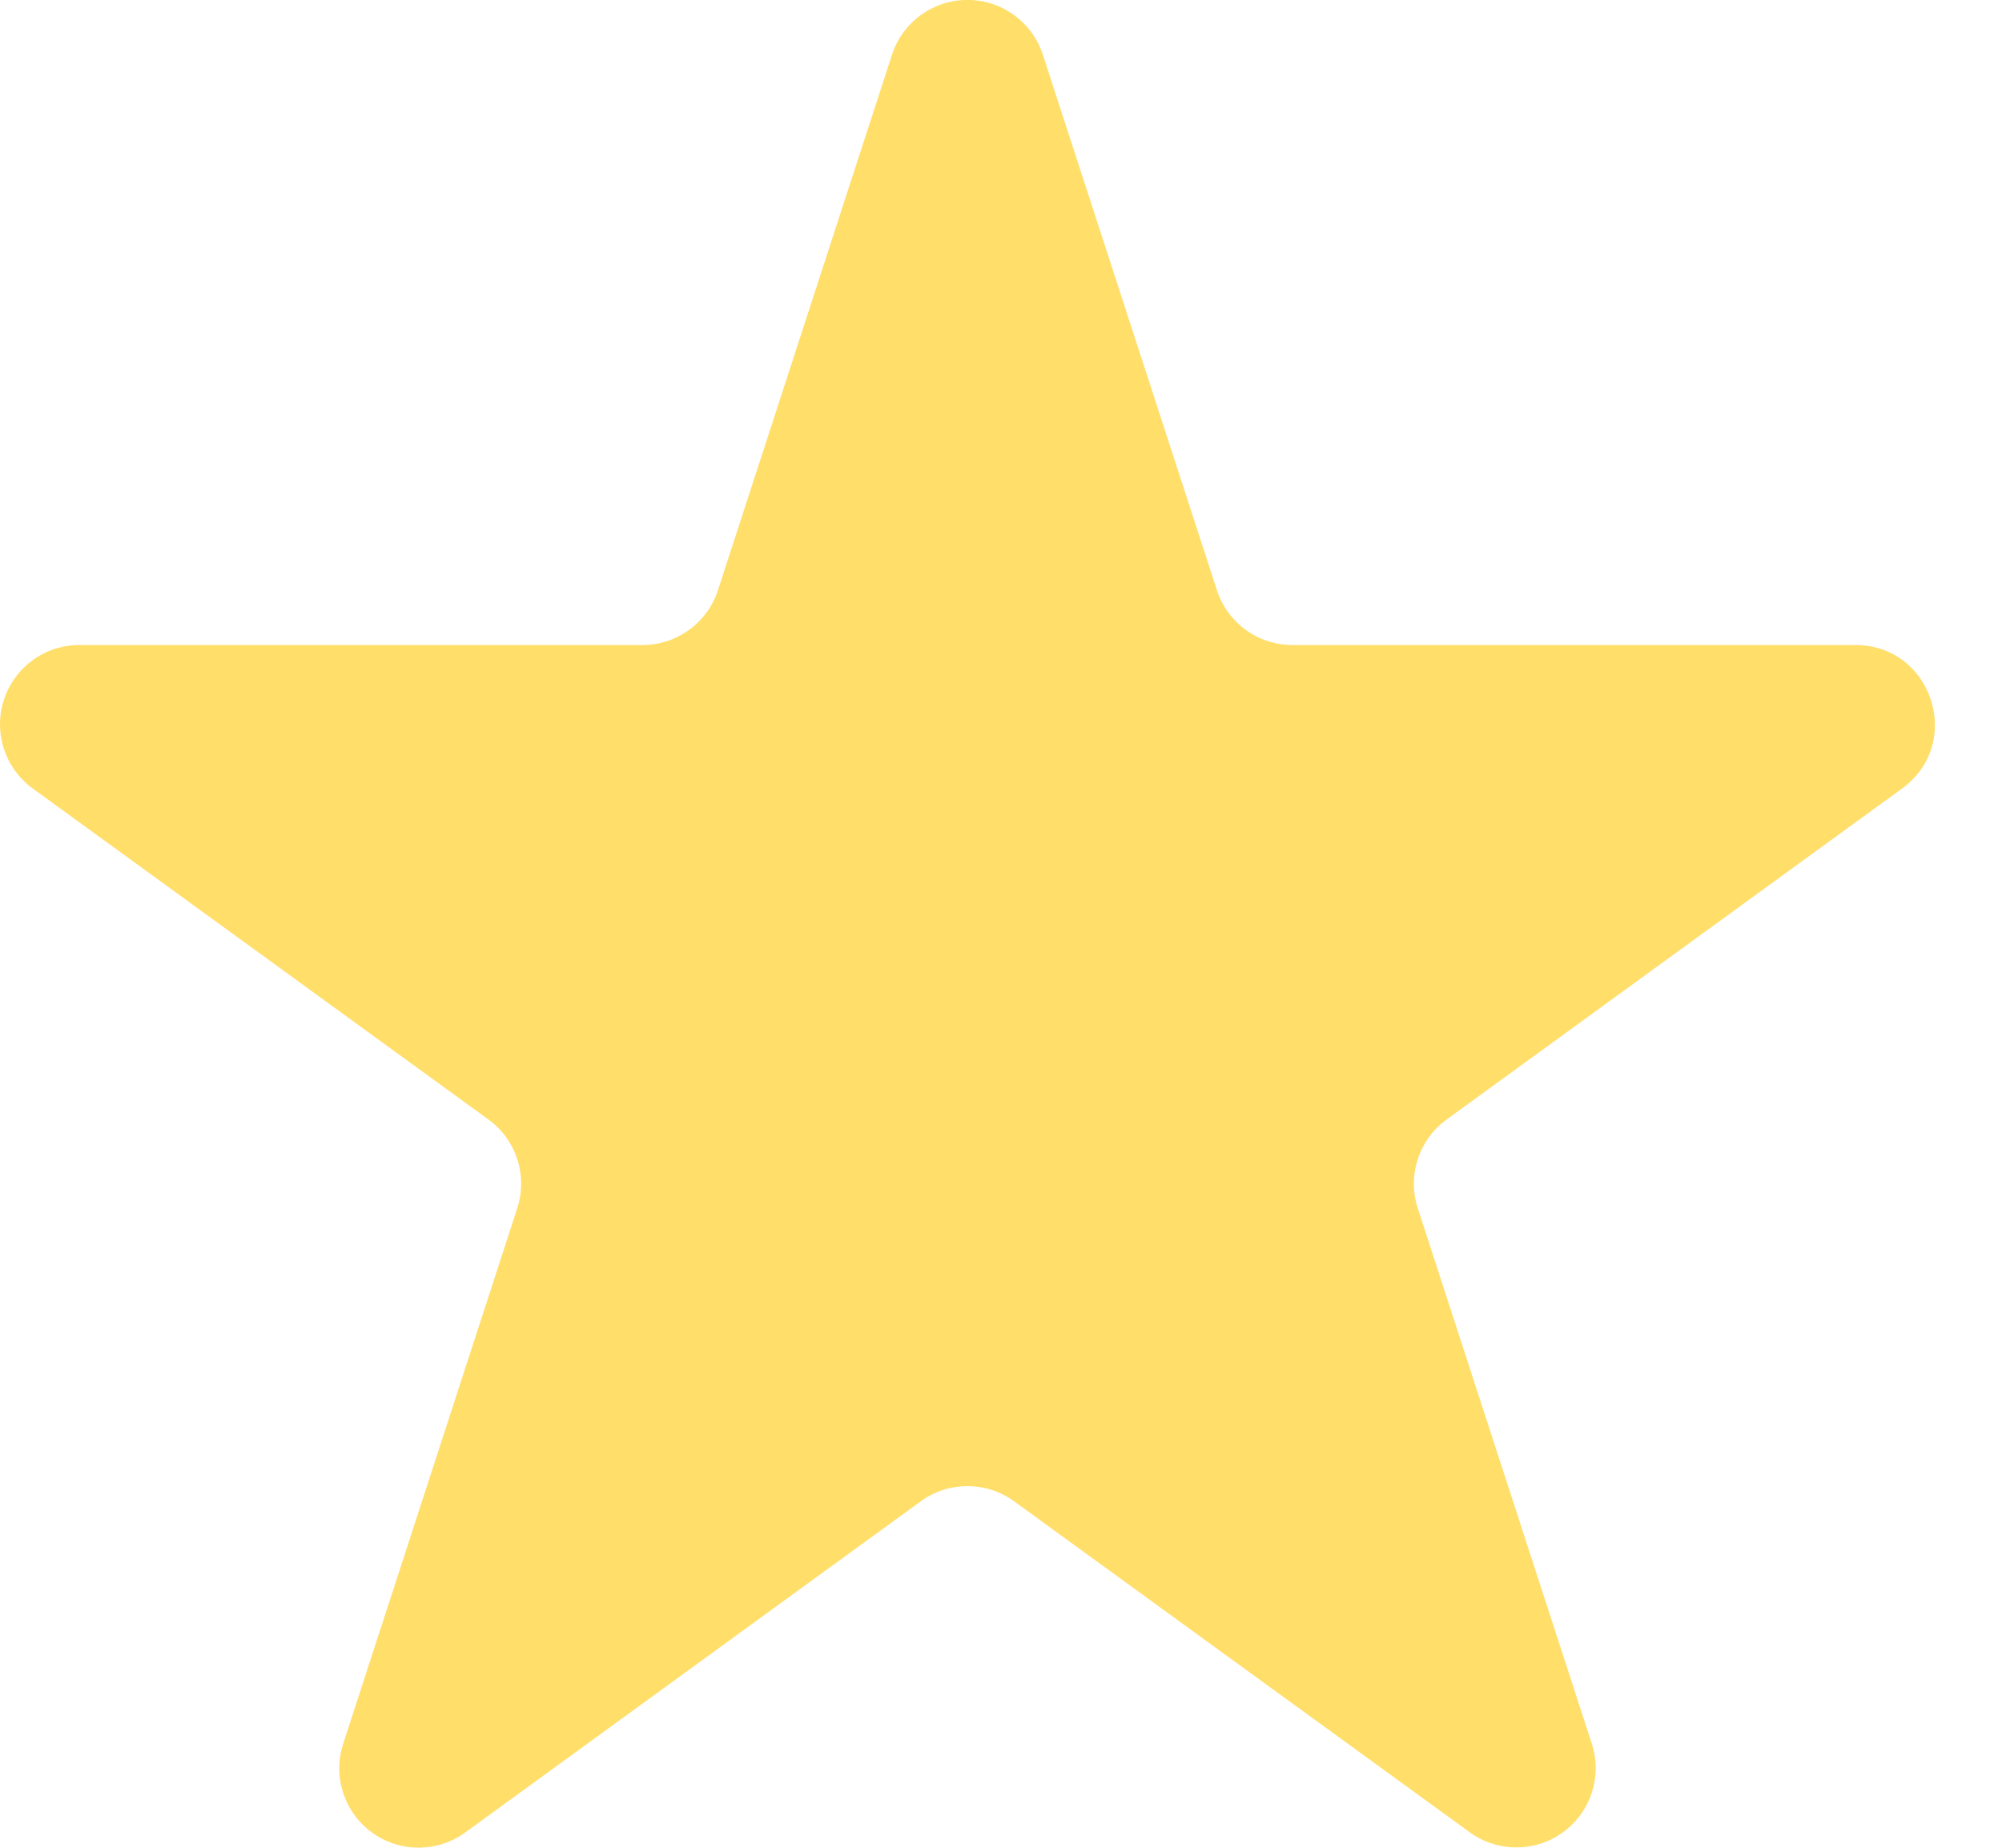
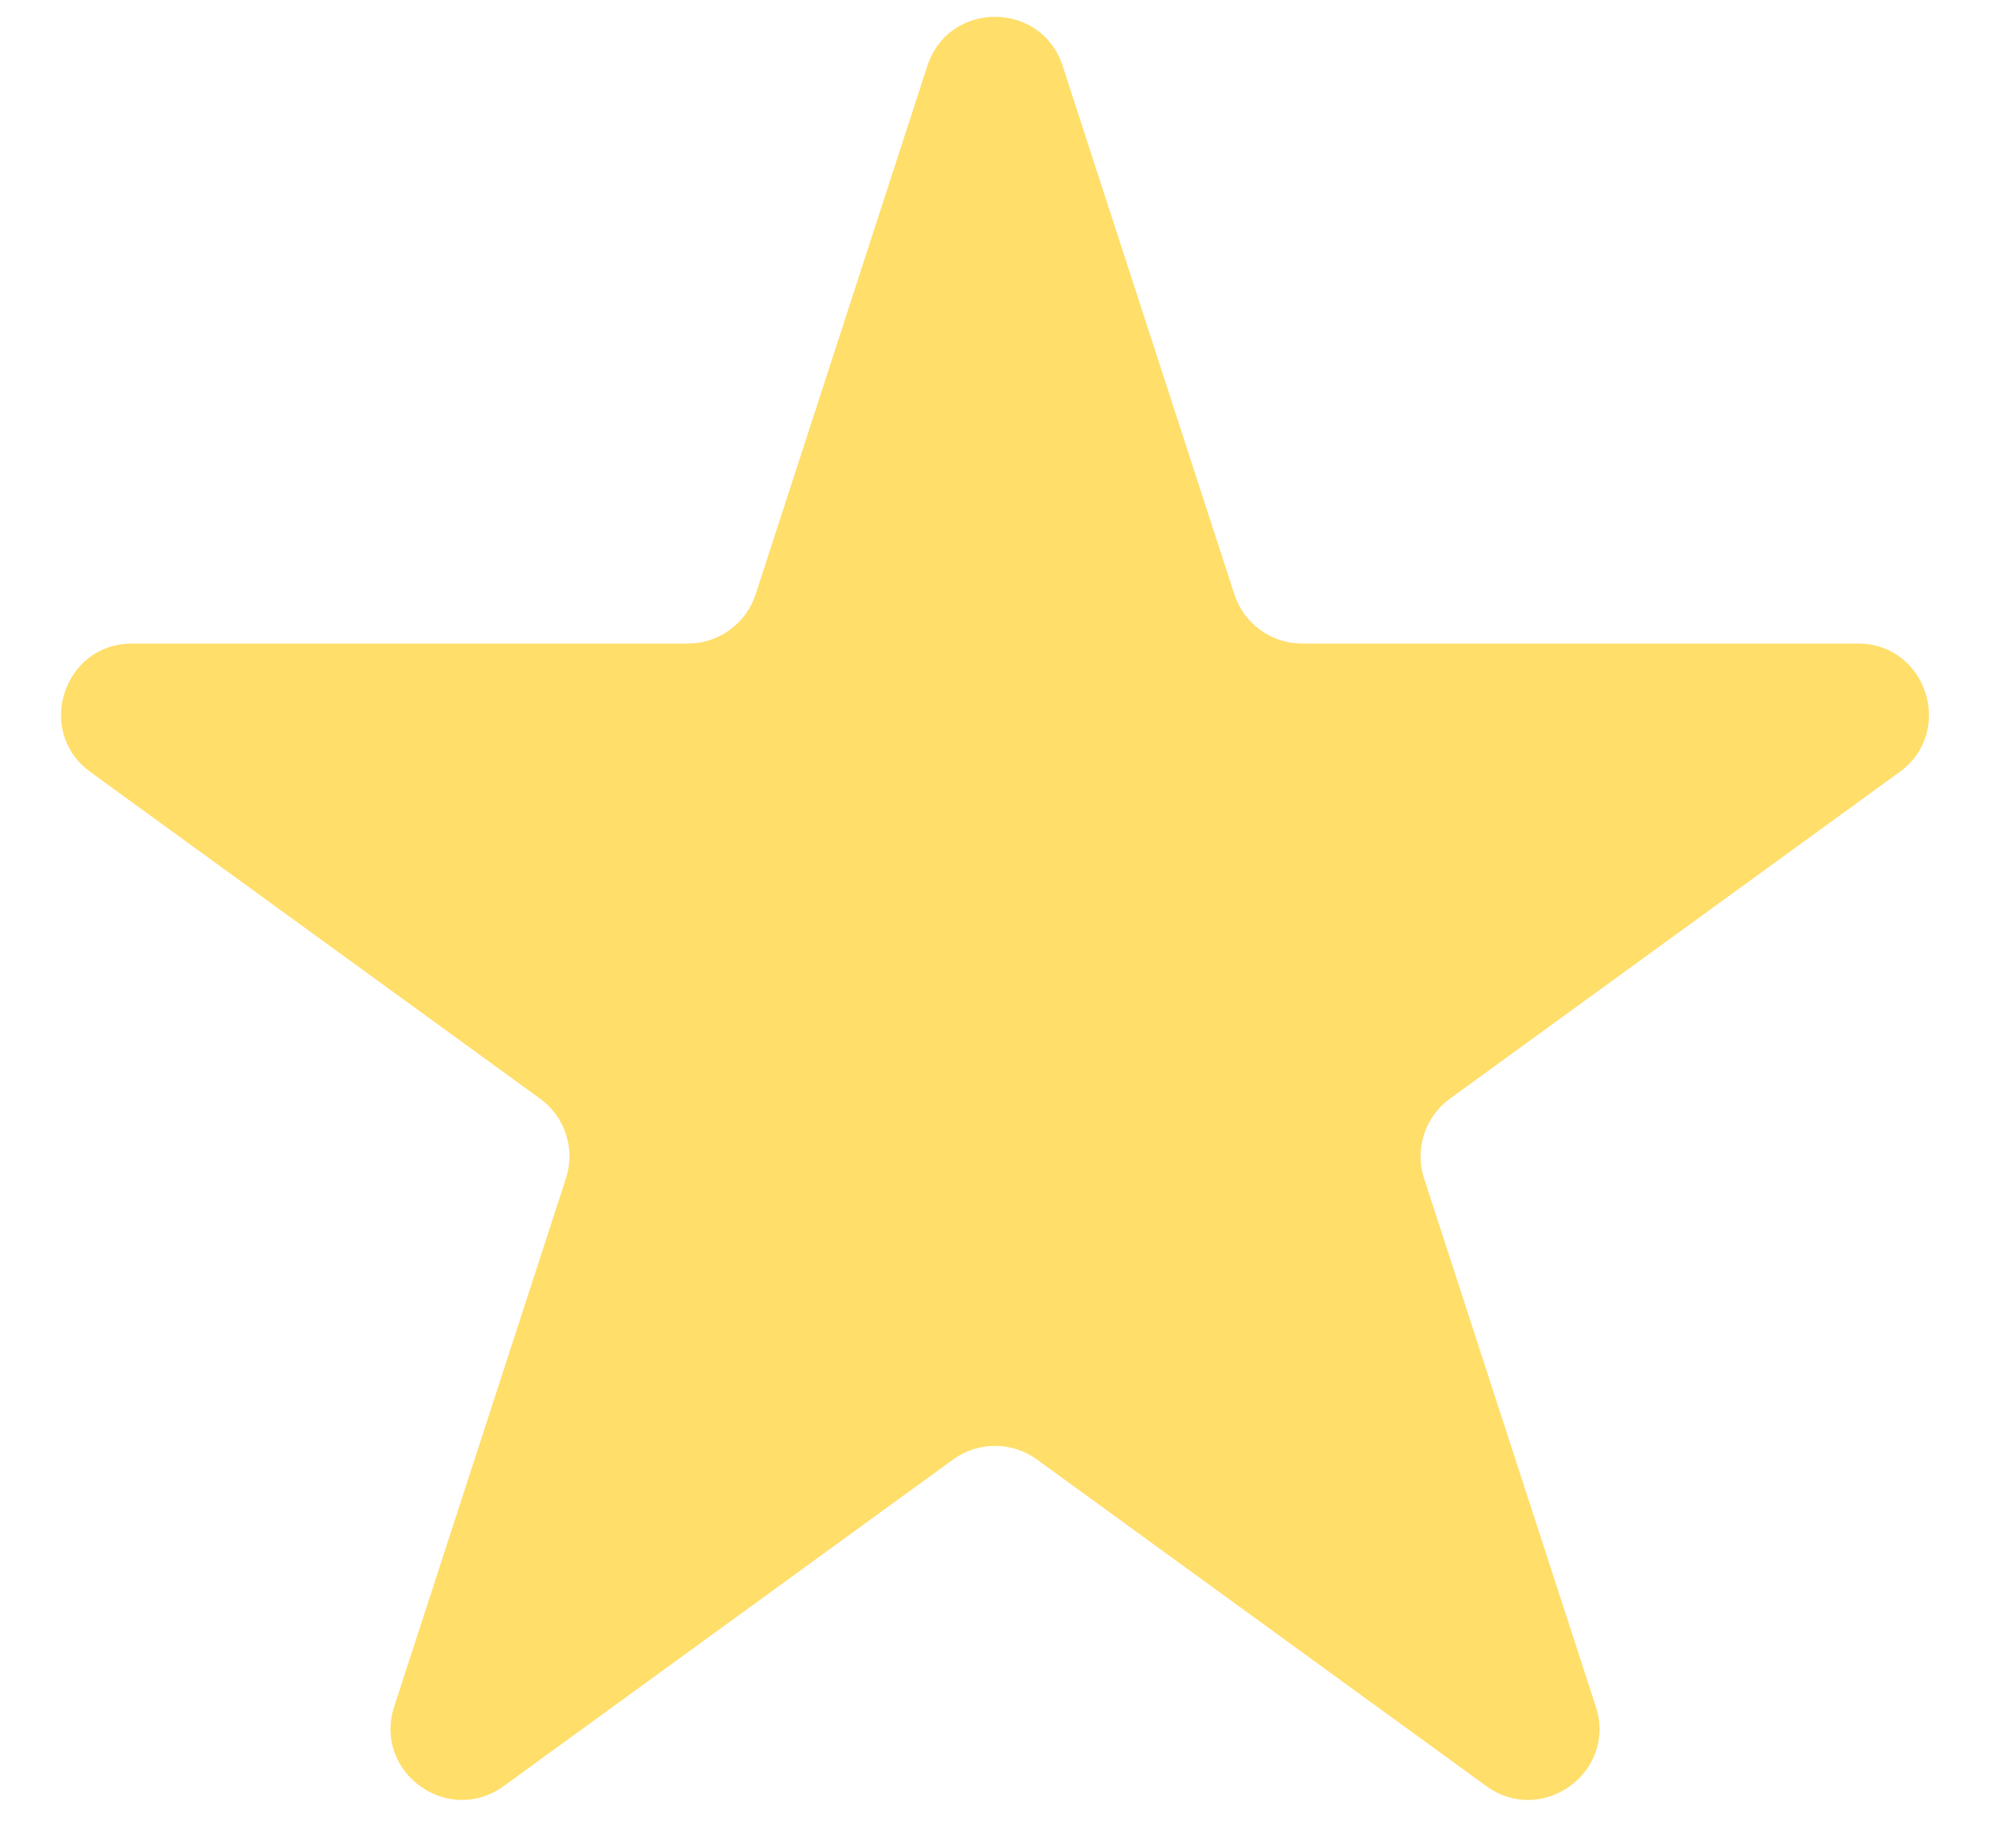
- <svg xmlns="http://www.w3.org/2000/svg" width="13" height="12" fill="none" viewBox="0 0 13 12">
-   <path fill="#FFDE6A" d="M5.792.356a.515.515 0 0 1 .98 0l1.13 3.477a.515.515 0 0 0 .49.356h3.656c.499 0 .707.639.303.932l-2.958 2.15a.515.515 0 0 0-.187.575l1.13 3.477a.515.515 0 0 1-.793.576L6.585 9.75a.515.515 0 0 0-.606 0L3.022 11.9a.515.515 0 0 1-.793-.577l1.13-3.477a.515.515 0 0 0-.188-.576L.213 5.121a.515.515 0 0 1 .303-.932h3.656a.515.515 0 0 0 .49-.356L5.792.356z" />
+ <svg xmlns="http://www.w3.org/2000/svg" width="14" height="13" viewBox="0 0 14 13" fill="none">
+   <path d="M6.524 0.464C6.674 0.003 7.326 0.003 7.476 0.464L8.684 4.182C8.751 4.388 8.943 4.528 9.159 4.528H13.07C13.554 4.528 13.755 5.148 13.364 5.432L10.2 7.731C10.025 7.858 9.952 8.084 10.018 8.29L11.227 12.009C11.377 12.469 10.849 12.852 10.457 12.568L7.294 10.269C7.119 10.142 6.881 10.142 6.706 10.269L3.543 12.568C3.151 12.852 2.624 12.469 2.773 12.009L3.982 8.29C4.049 8.084 3.975 7.858 3.8 7.731L0.636 5.432C0.245 5.148 0.446 4.528 0.93 4.528H4.841C5.057 4.528 5.249 4.388 5.316 4.182L6.524 0.464Z" fill="#FFDE6A" />
</svg>
